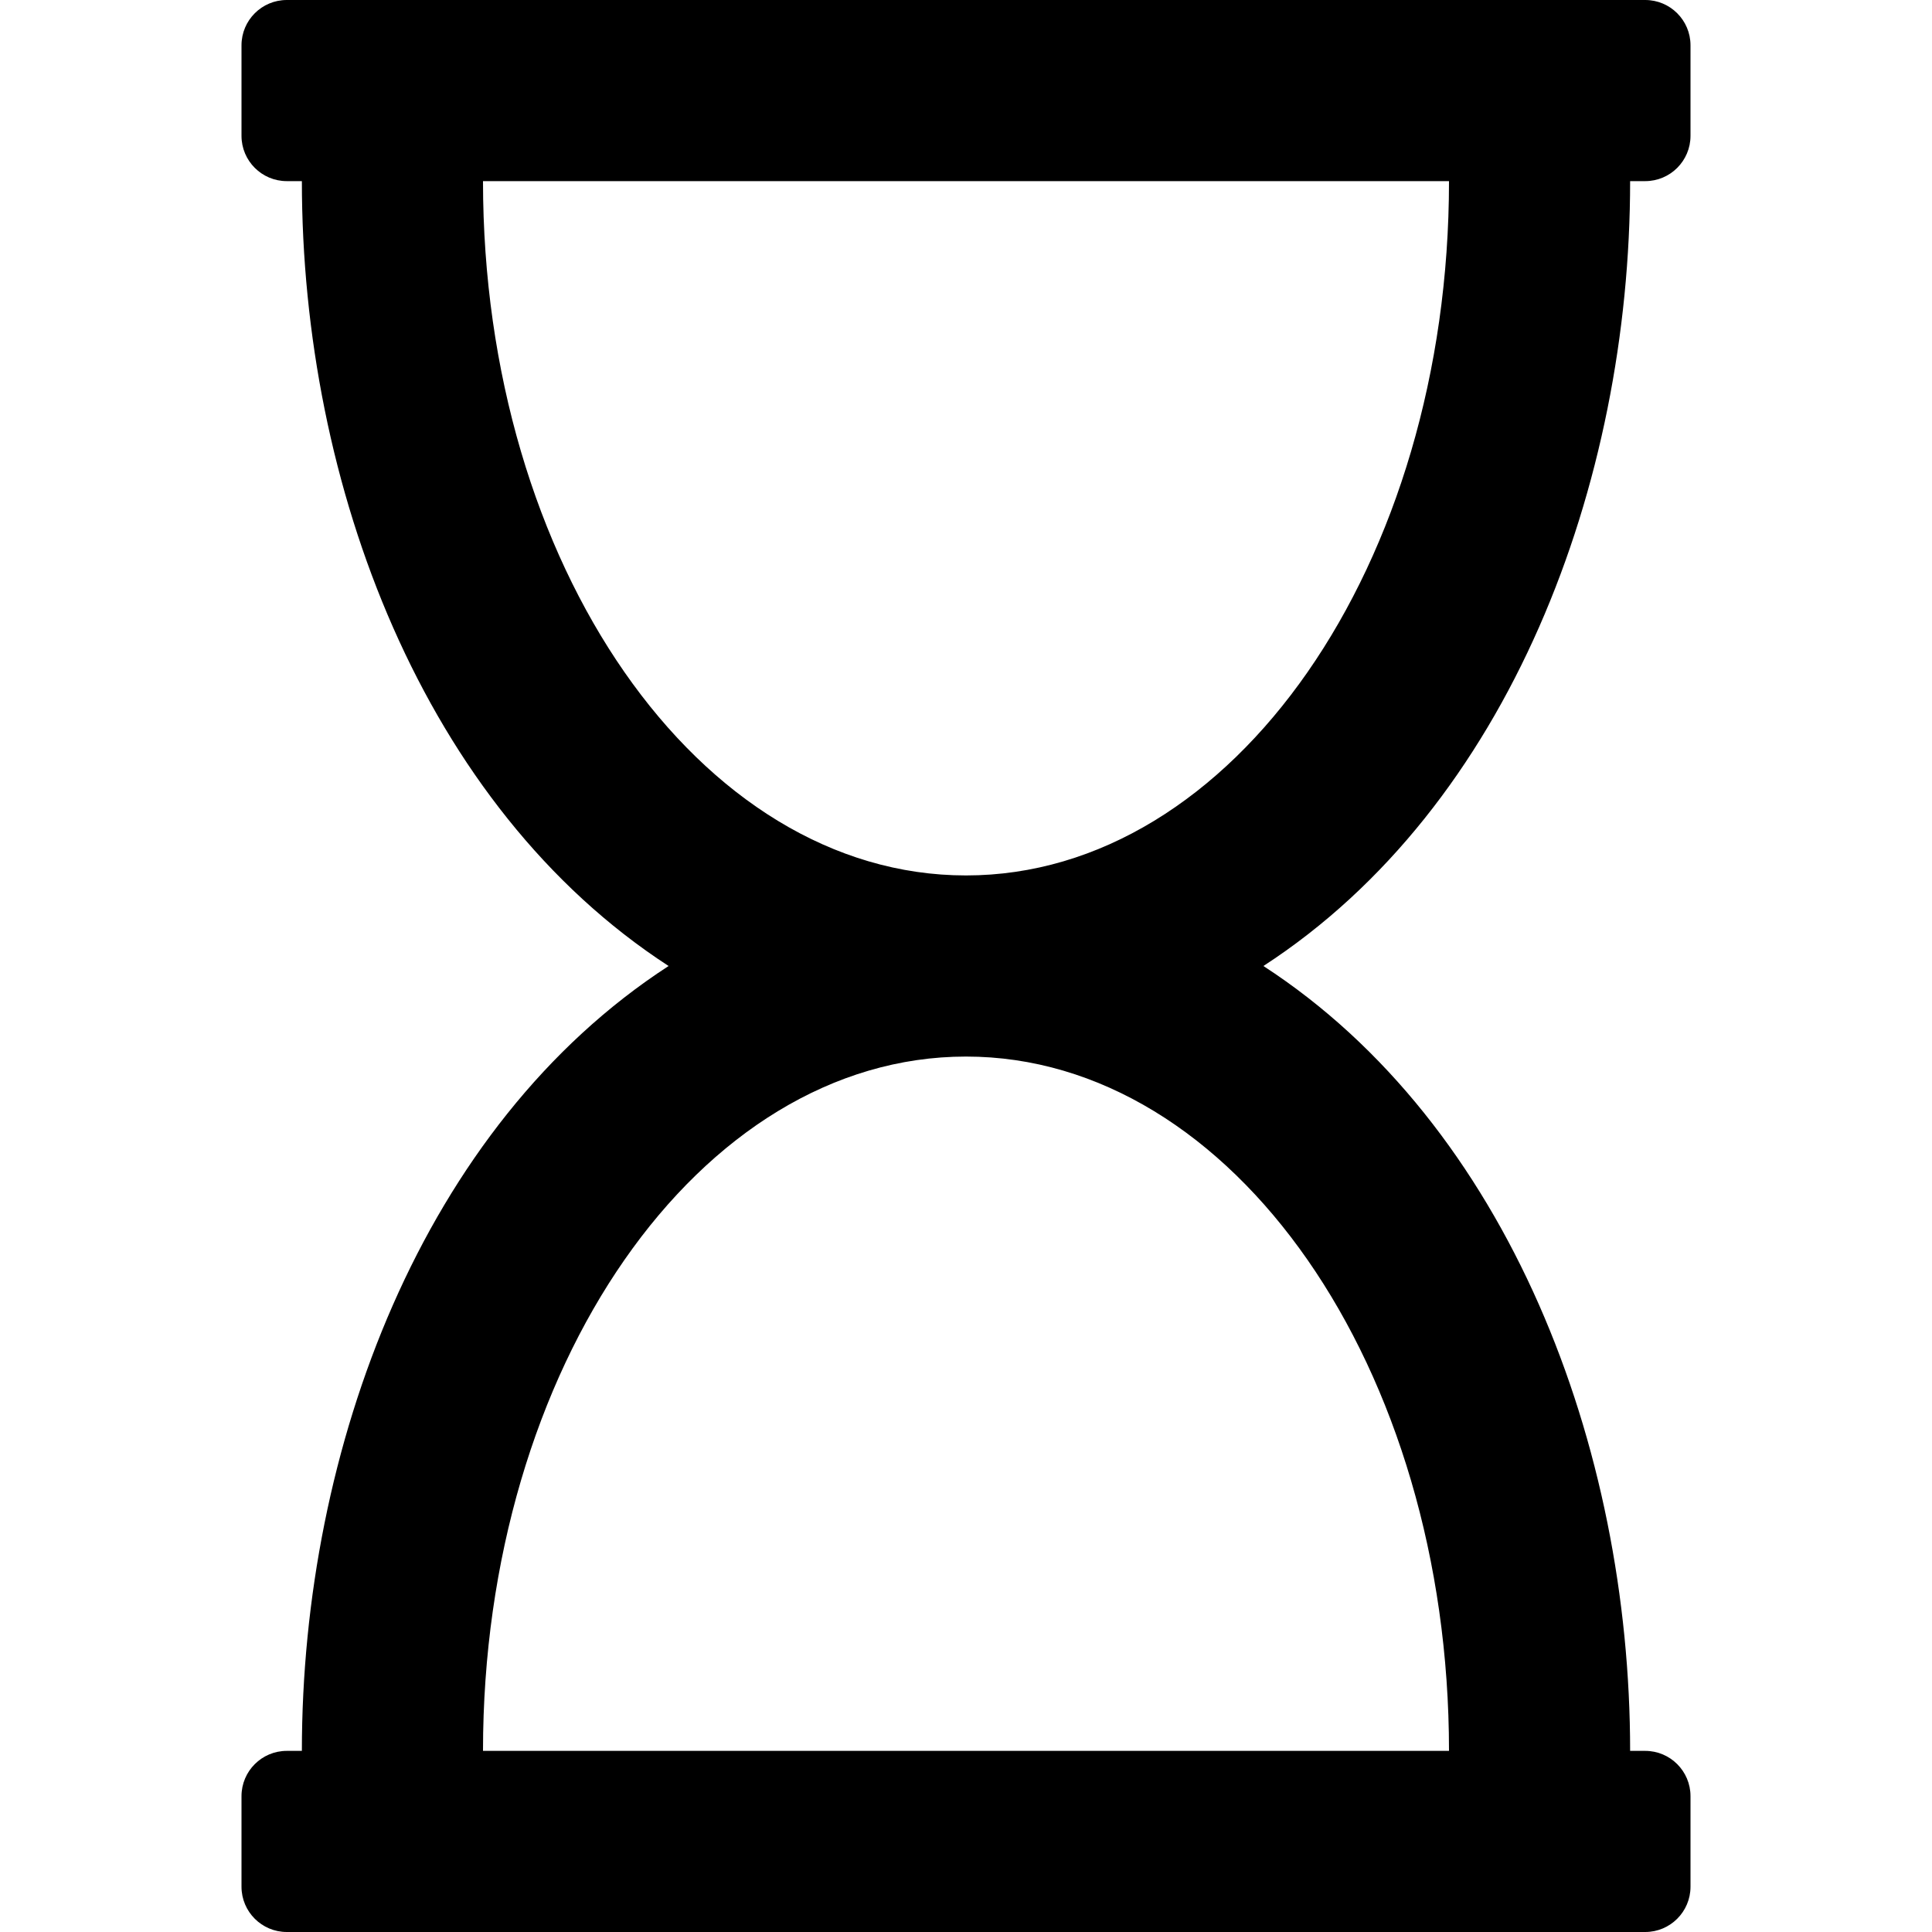
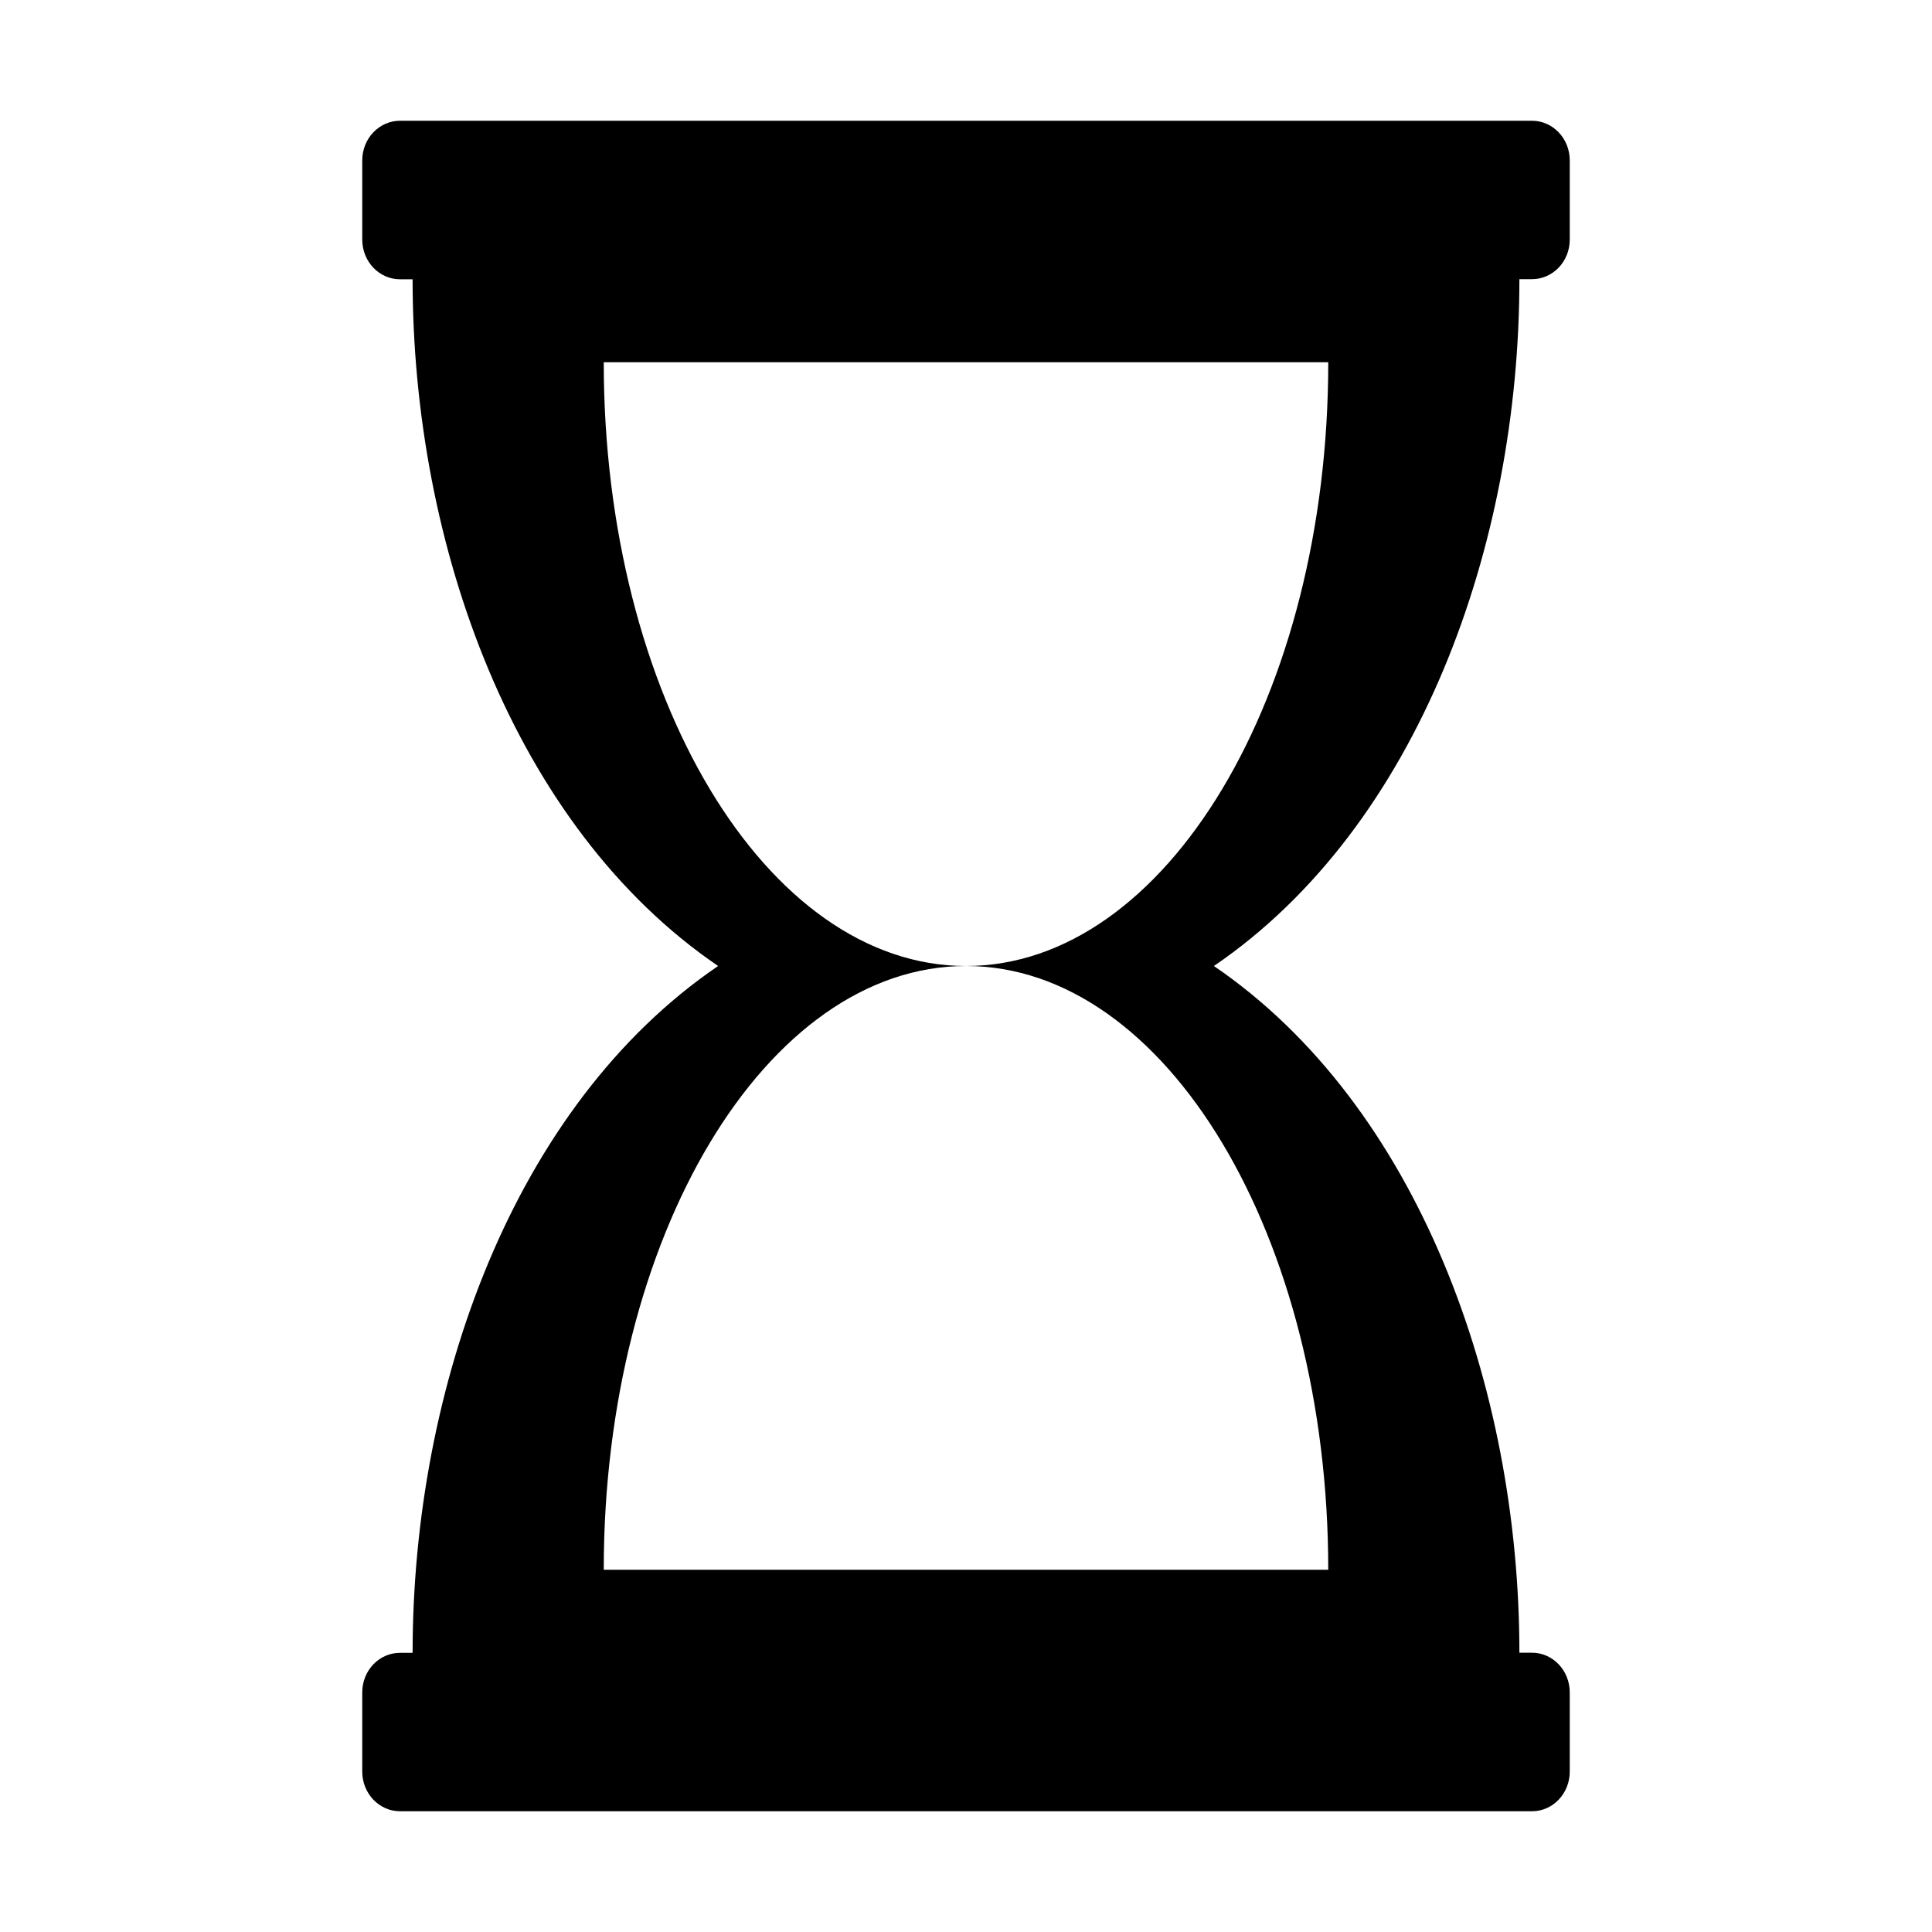
<svg xmlns="http://www.w3.org/2000/svg" width="16" height="16" viewBox="0 0 16 16">
  <g fill="none" fill-rule="evenodd">
-     <path fill="#000" d="M13.625 16c.207 0 .375-.168.375-.375v-.75c0-.207-.168-.375-.375-.375H13.5c0-2.518-1.006-5.181-3.037-6.5 2.04-1.324 3.037-3.997 3.037-6.5h.125c.207 0 .375-.168.375-.375v-.75C14 .168 13.832 0 13.625 0H2.375C2.168 0 2 .168 2 .375v.75c0 .207.168.375.375.375H2.5c0 2.518 1.006 5.181 3.037 6.5C3.497 9.324 2.5 11.997 2.5 14.5h-.125c-.207 0-.375.168-.375.375v.75c0 .207.168.375.375.375h11.25zM8 7.25c-2.21 0-4-2.574-4-5.75h8c0 3.176-1.79 5.75-4 5.75zm4 7.25H4c0-3.176 1.79-5.75 4-5.75s4 2.574 4 5.75z" />
+     <path fill="#000" d="M12.688 15c.172 0 .312-.147.312-.328v-.656c0-.182-.14-.329-.313-.329h-.104c0-2.202-.838-4.533-2.53-5.687 1.7-1.159 2.53-3.497 2.53-5.688h.104c.173 0 .313-.146.313-.328v-.656c0-.181-.14-.328-.313-.328H3.313C3.14 1 3 1.147 3 1.328v.656c0 .182.14.329.313.329h.104c0 2.202.838 4.533 2.53 5.687-1.7 1.159-2.53 3.497-2.53 5.688h-.104c-.173 0-.313.146-.313.328v.656c0 .181.14.328.313.328h9.374zM8 8C6.343 8 5 5.761 5 3h6c0 2.761-1.343 5-3 5zm3 5H5c0-2.761 1.343-5 3-5s3 2.239 3 5z" />
  </g>
</svg>
